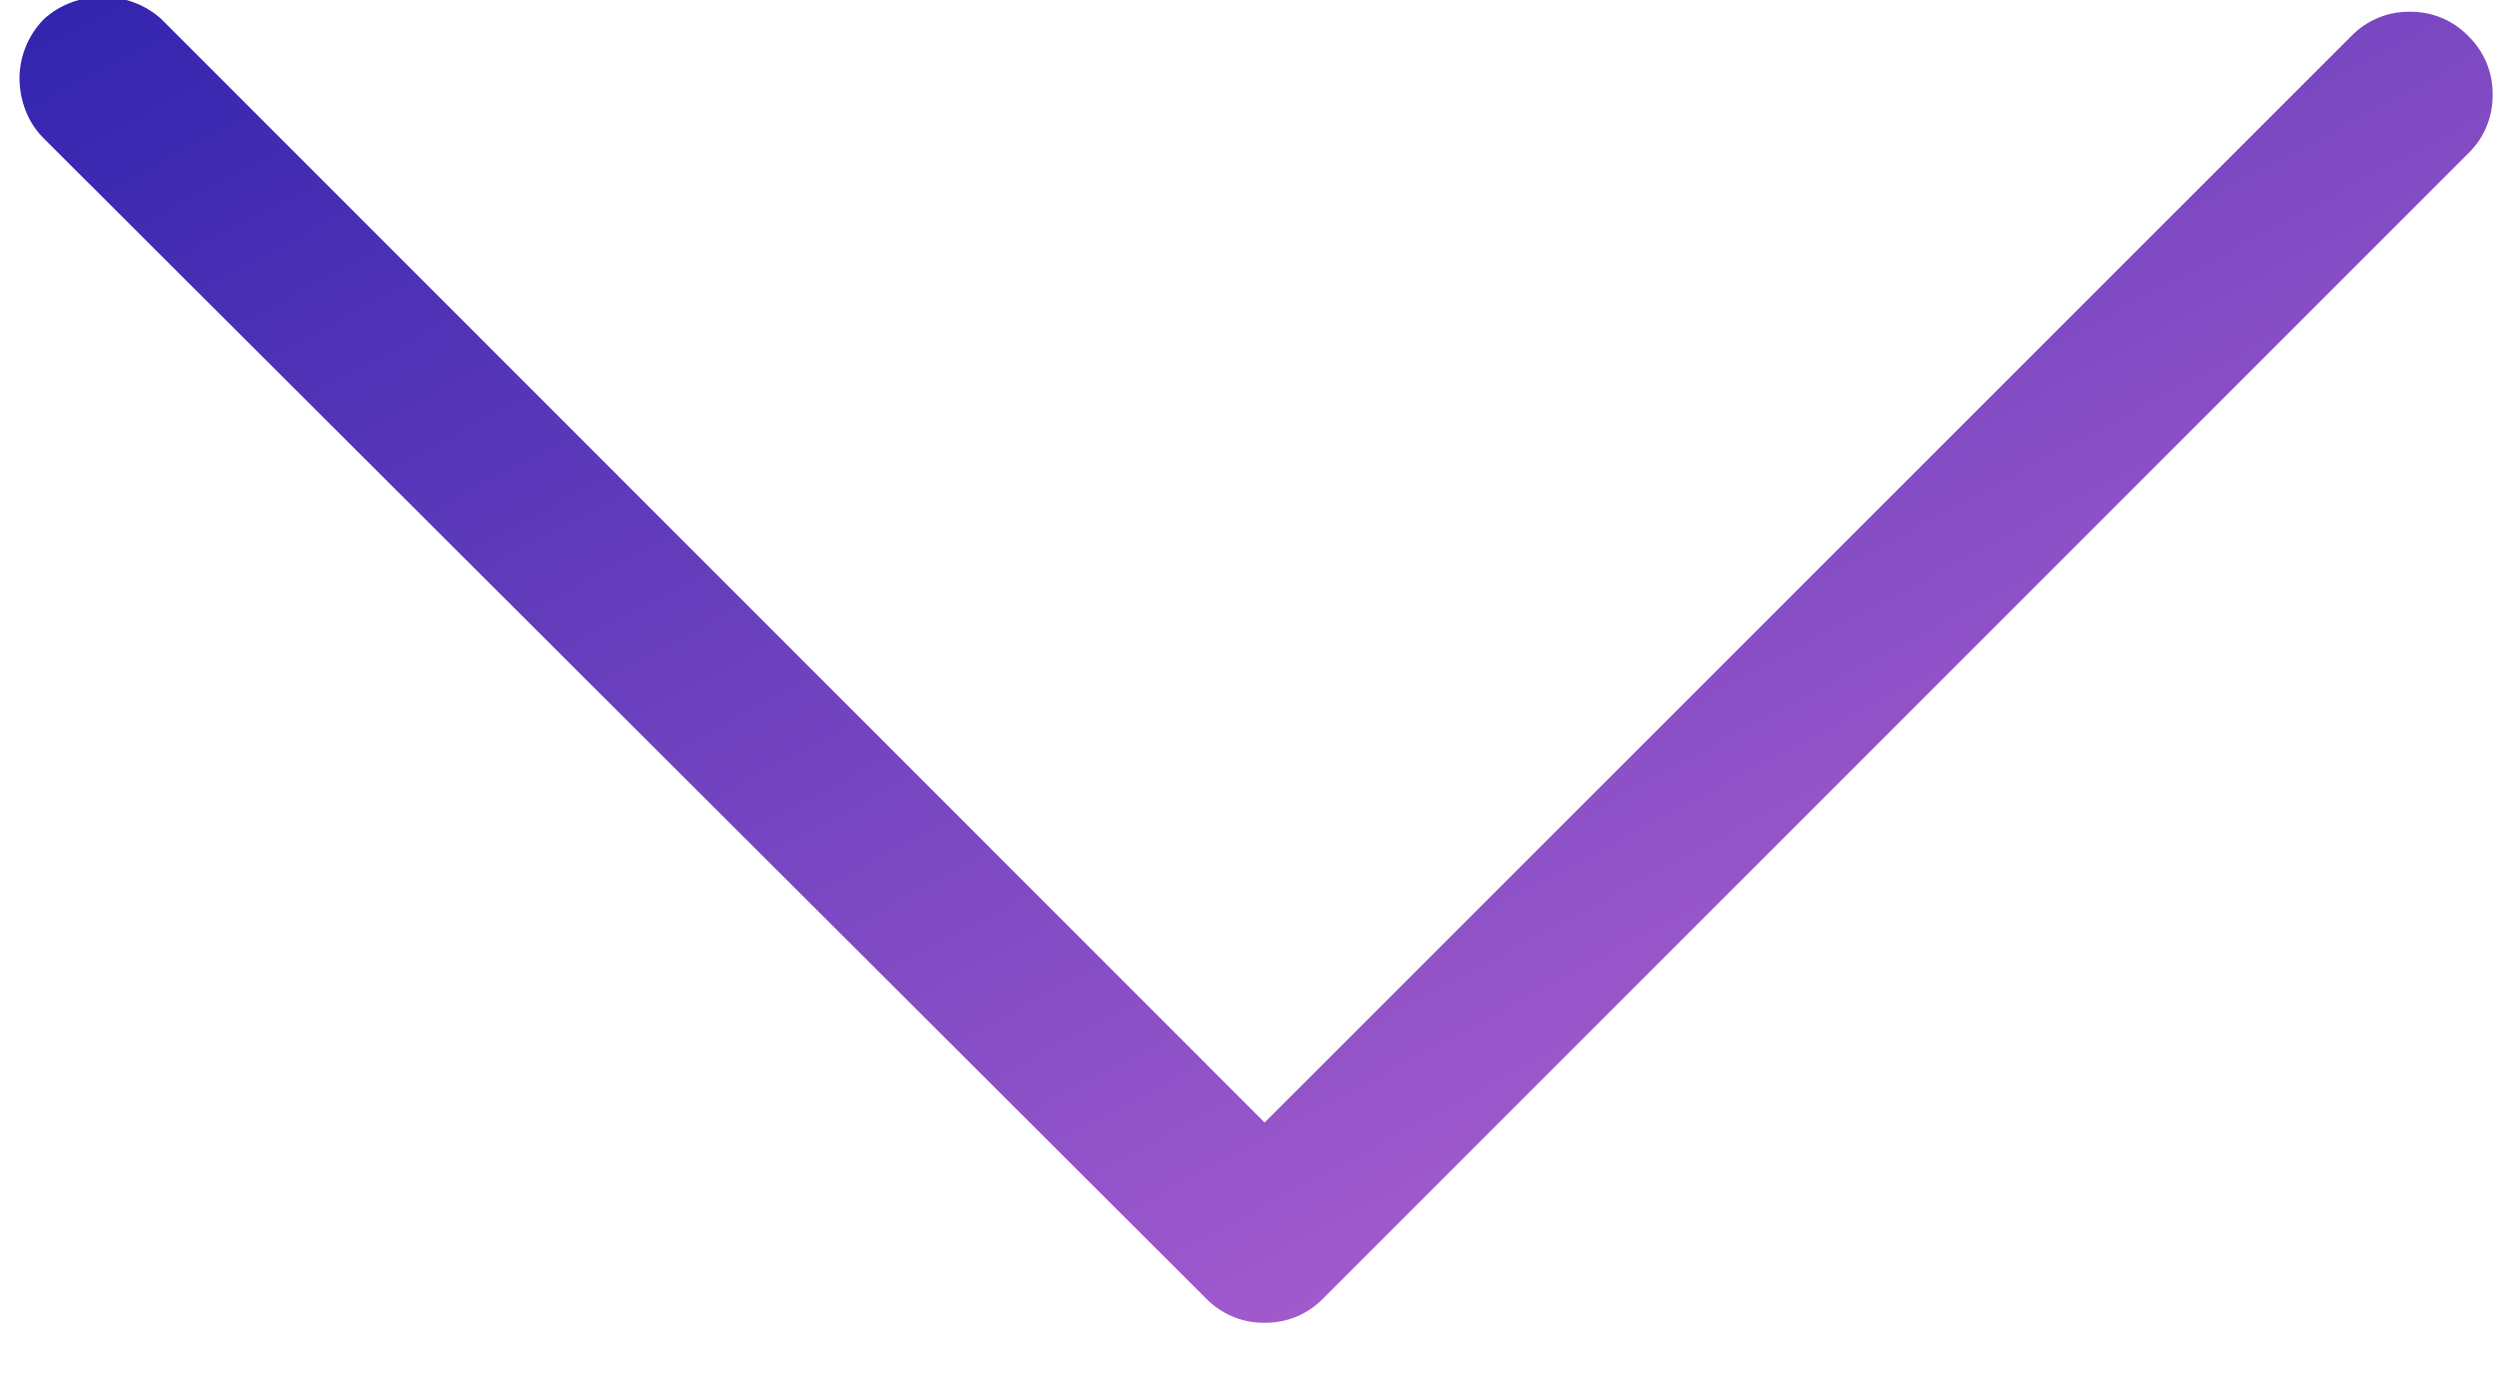
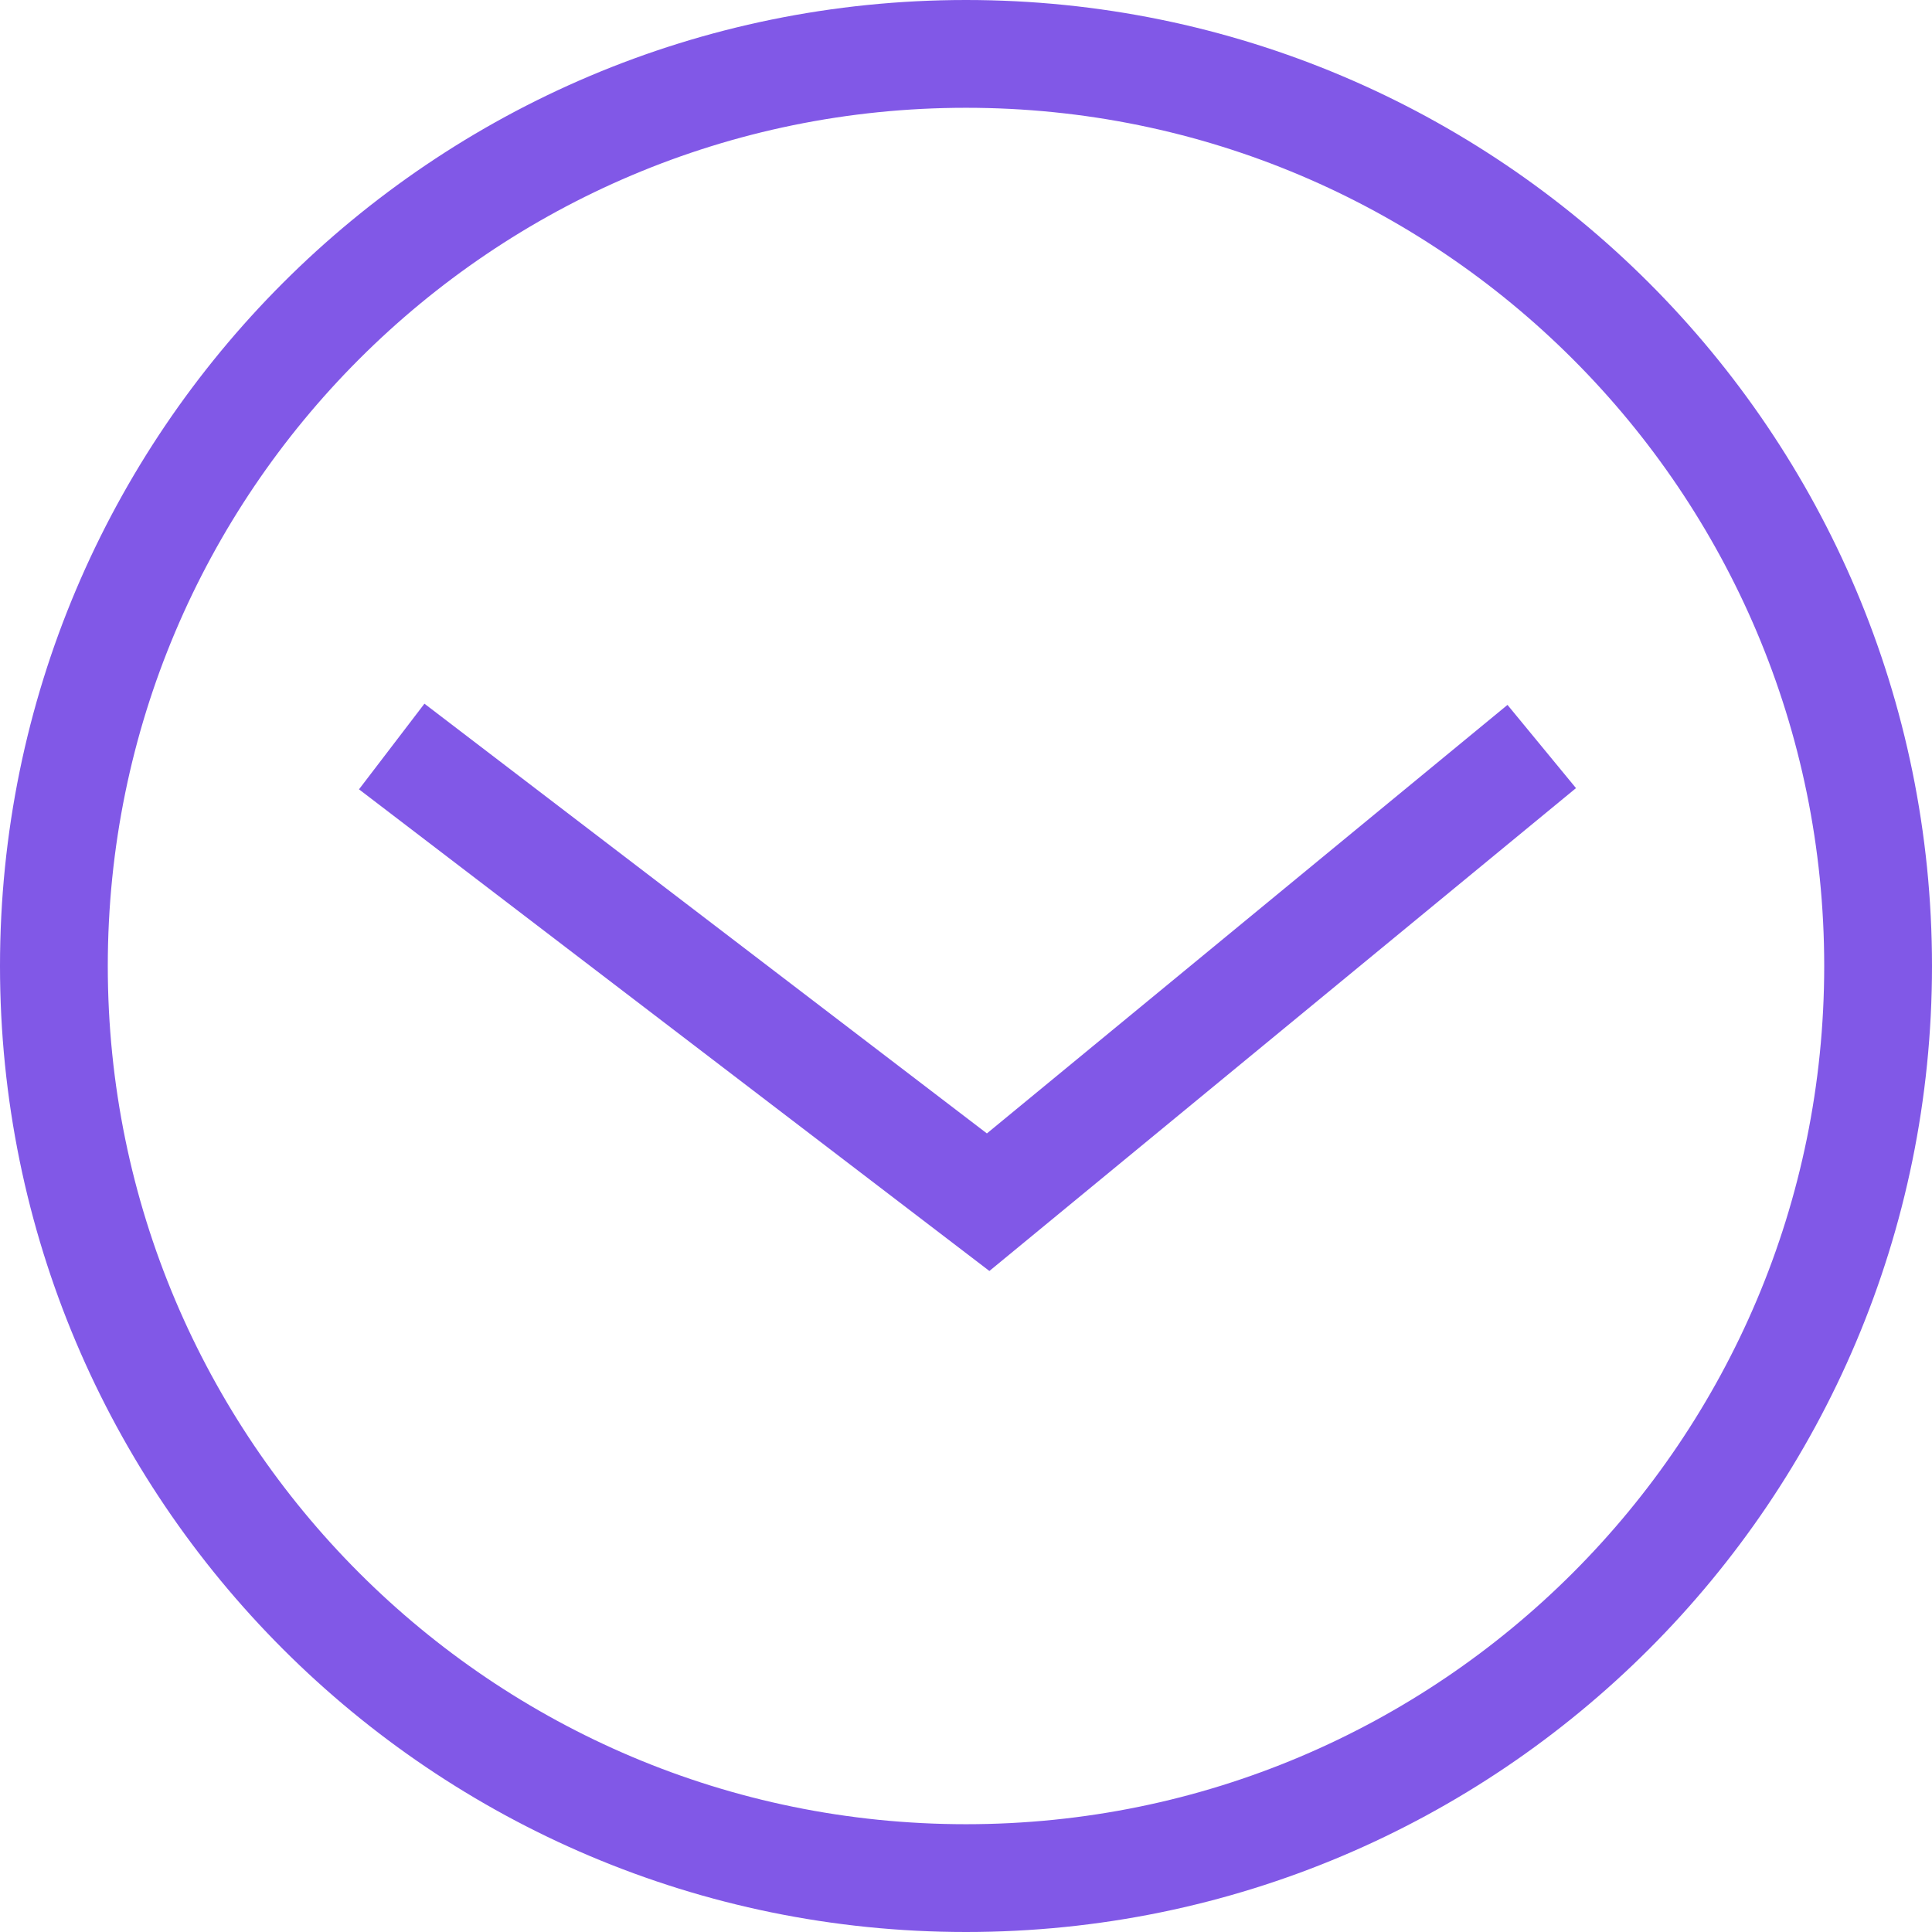
- <svg xmlns="http://www.w3.org/2000/svg" width="20" height="11">
-   <defs>
-     <linearGradient x1="0%" y1="0%" x2="102%" y2="101%" id="a">
-       <stop stop-color="#3023AE" offset="0%" />
-       <stop stop-color="#C86DD7" offset="100%" />
-     </linearGradient>
-   </defs>
-   <path d="M734.156 37.621a.68.68 0 0 1 .196-.469.677.677 0 0 1 .468-.175.68.68 0 0 1 .47.175l8.827 8.828 8.692-8.69a.64.64 0 0 1 .468-.196.64.64 0 0 1 .47.195.64.64 0 0 1 .194.469.64.64 0 0 1-.195.469l-9.16 9.16a.64.64 0 0 1-.469.195.64.64 0 0 1-.469-.195l-9.296-9.278a.639.639 0 0 1-.147-.224.728.728 0 0 1-.049-.264z" transform="translate(-734 -37)" fill="url(#a)" fill-rule="evenodd" />
+ <svg xmlns="http://www.w3.org/2000/svg" width="53.772" height="53.772" viewBox="0 0 53.772 53.772">
+   <g transform="translate(53.772) rotate(90)">
+     <g fill="none" stroke="#8158e7" stroke-width="3">
+       <ellipse cx="26.886" cy="26.886" rx="26.886" ry="26.886" stroke="none" />
+       <ellipse cx="26.886" cy="26.886" rx="25.386" ry="25.386" fill="none" />
+     </g>
+     <path d="M1470.047,10088.139l12.683,15.408-12.683,16.6" transform="translate(-1449.27 -10077.277)" fill="none" stroke="#8158e7" stroke-width="3" />
+   </g>
</svg>
